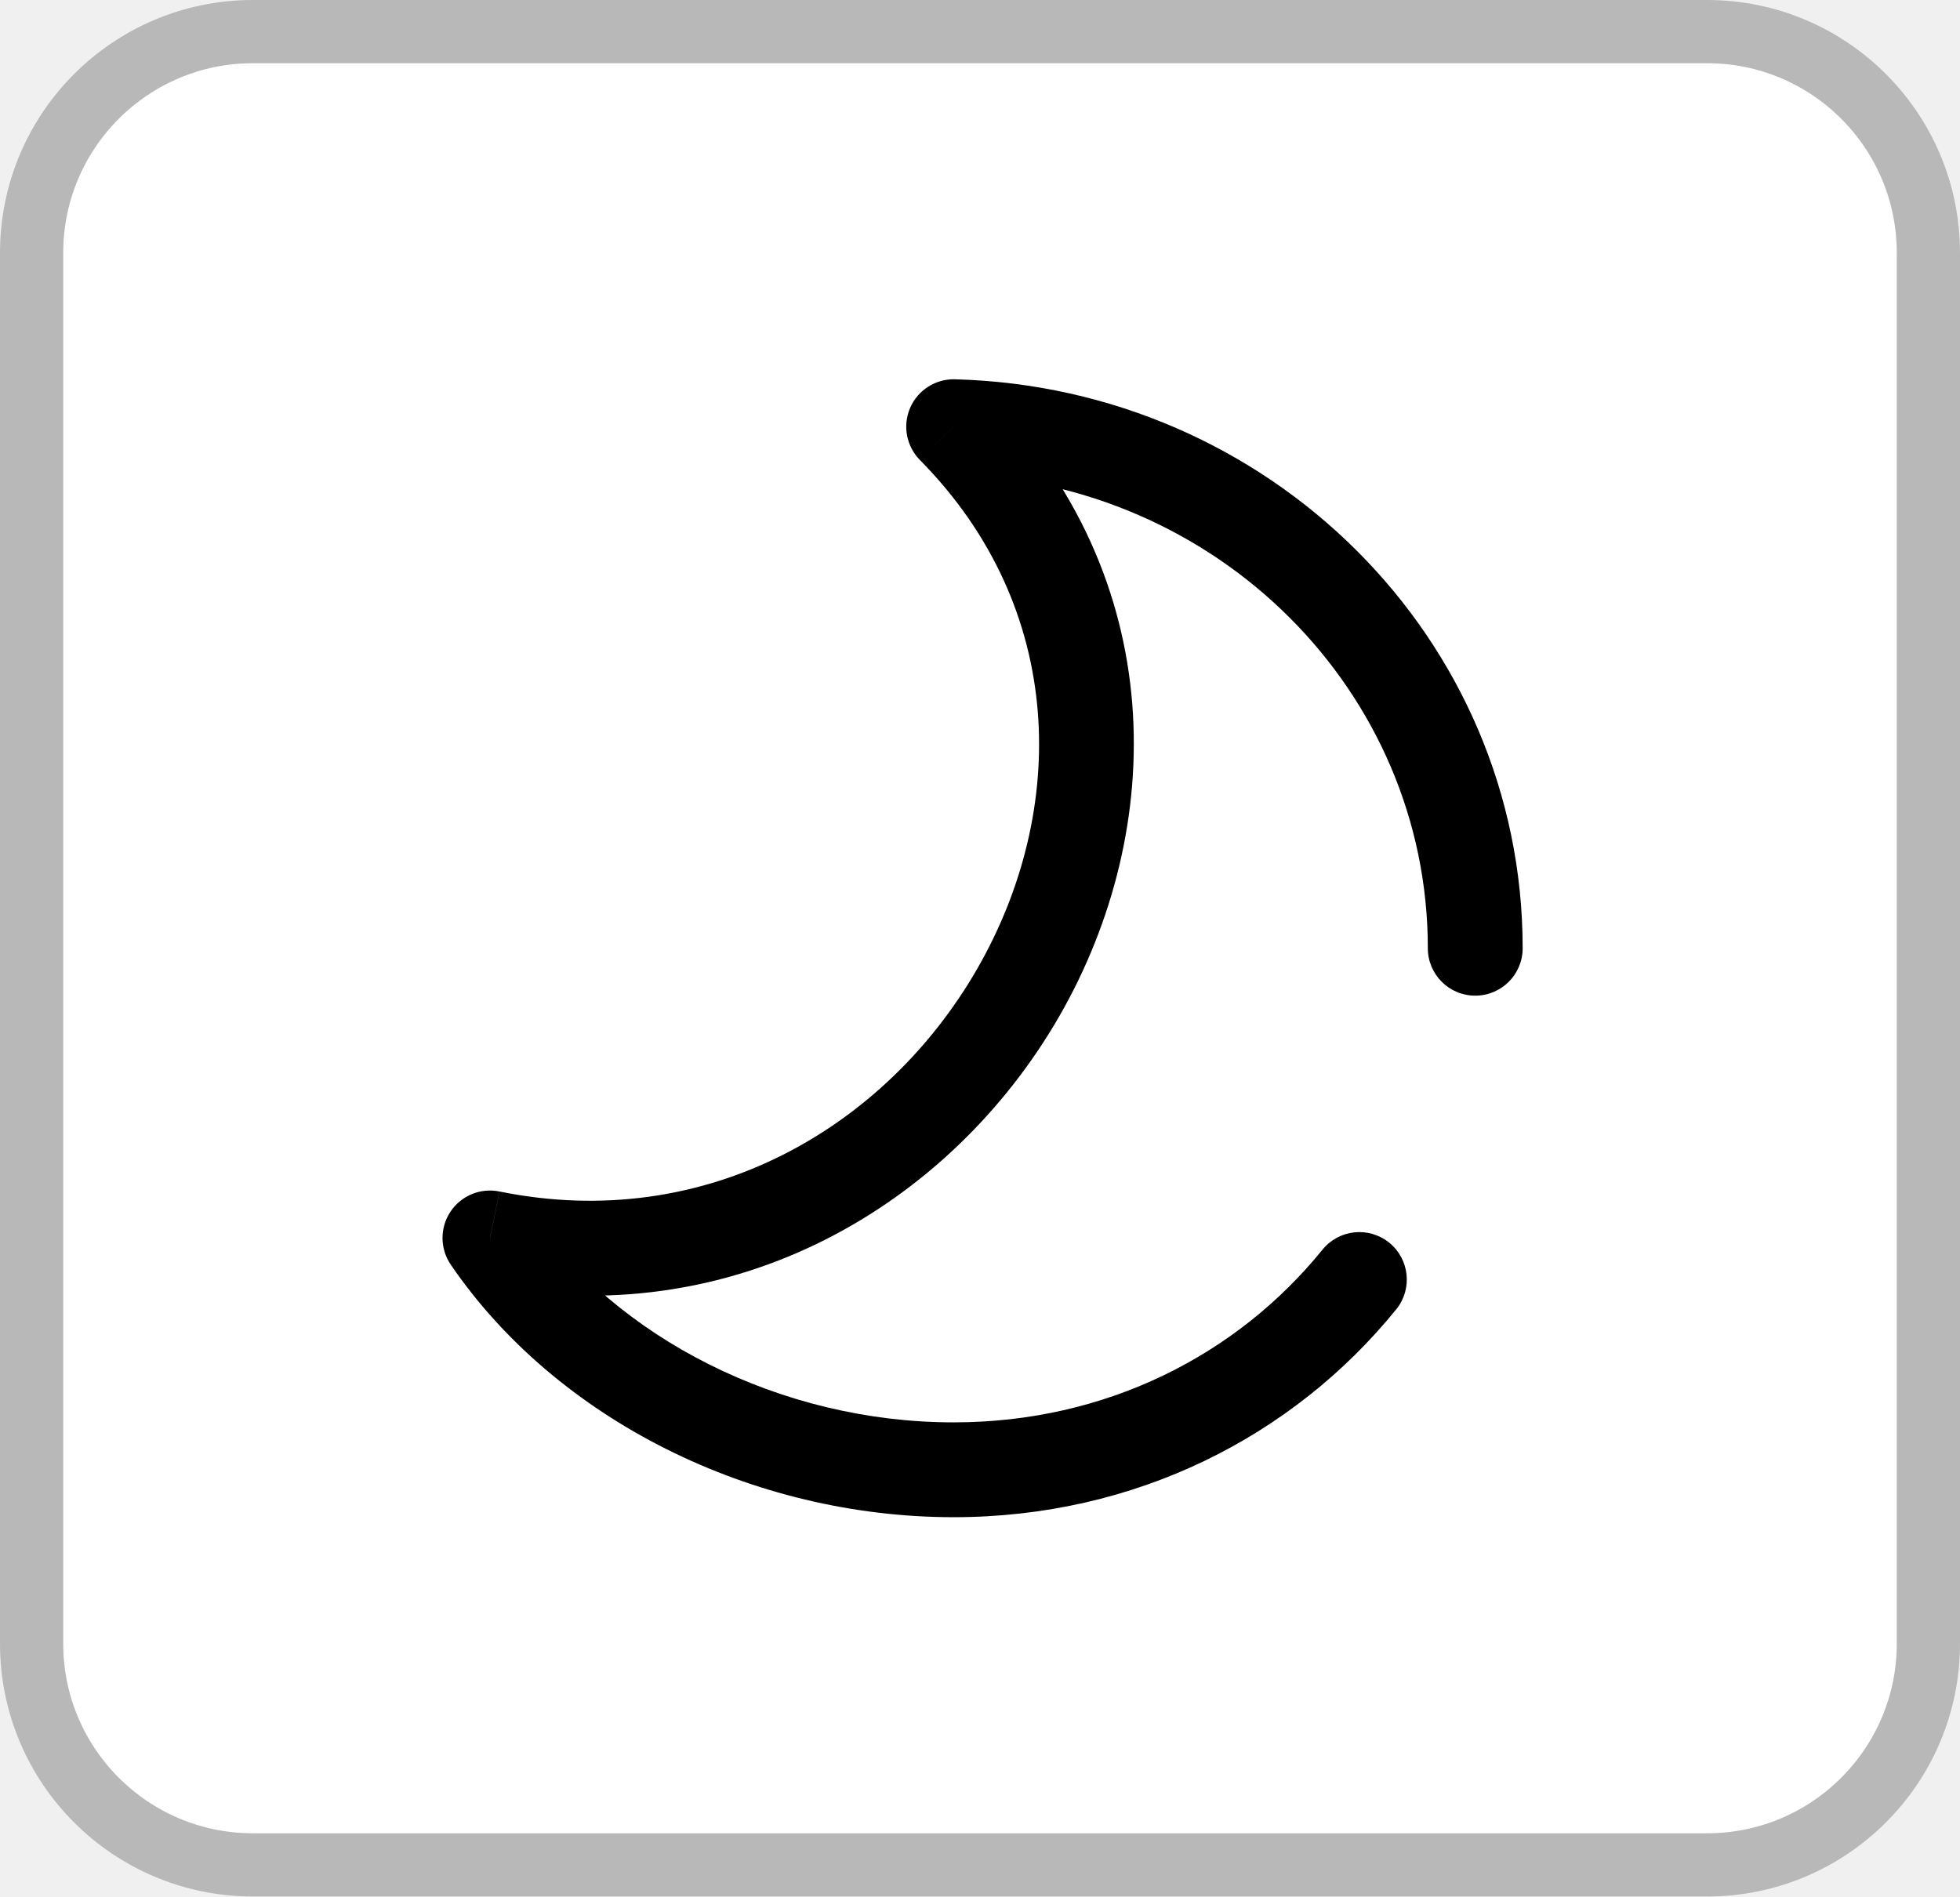
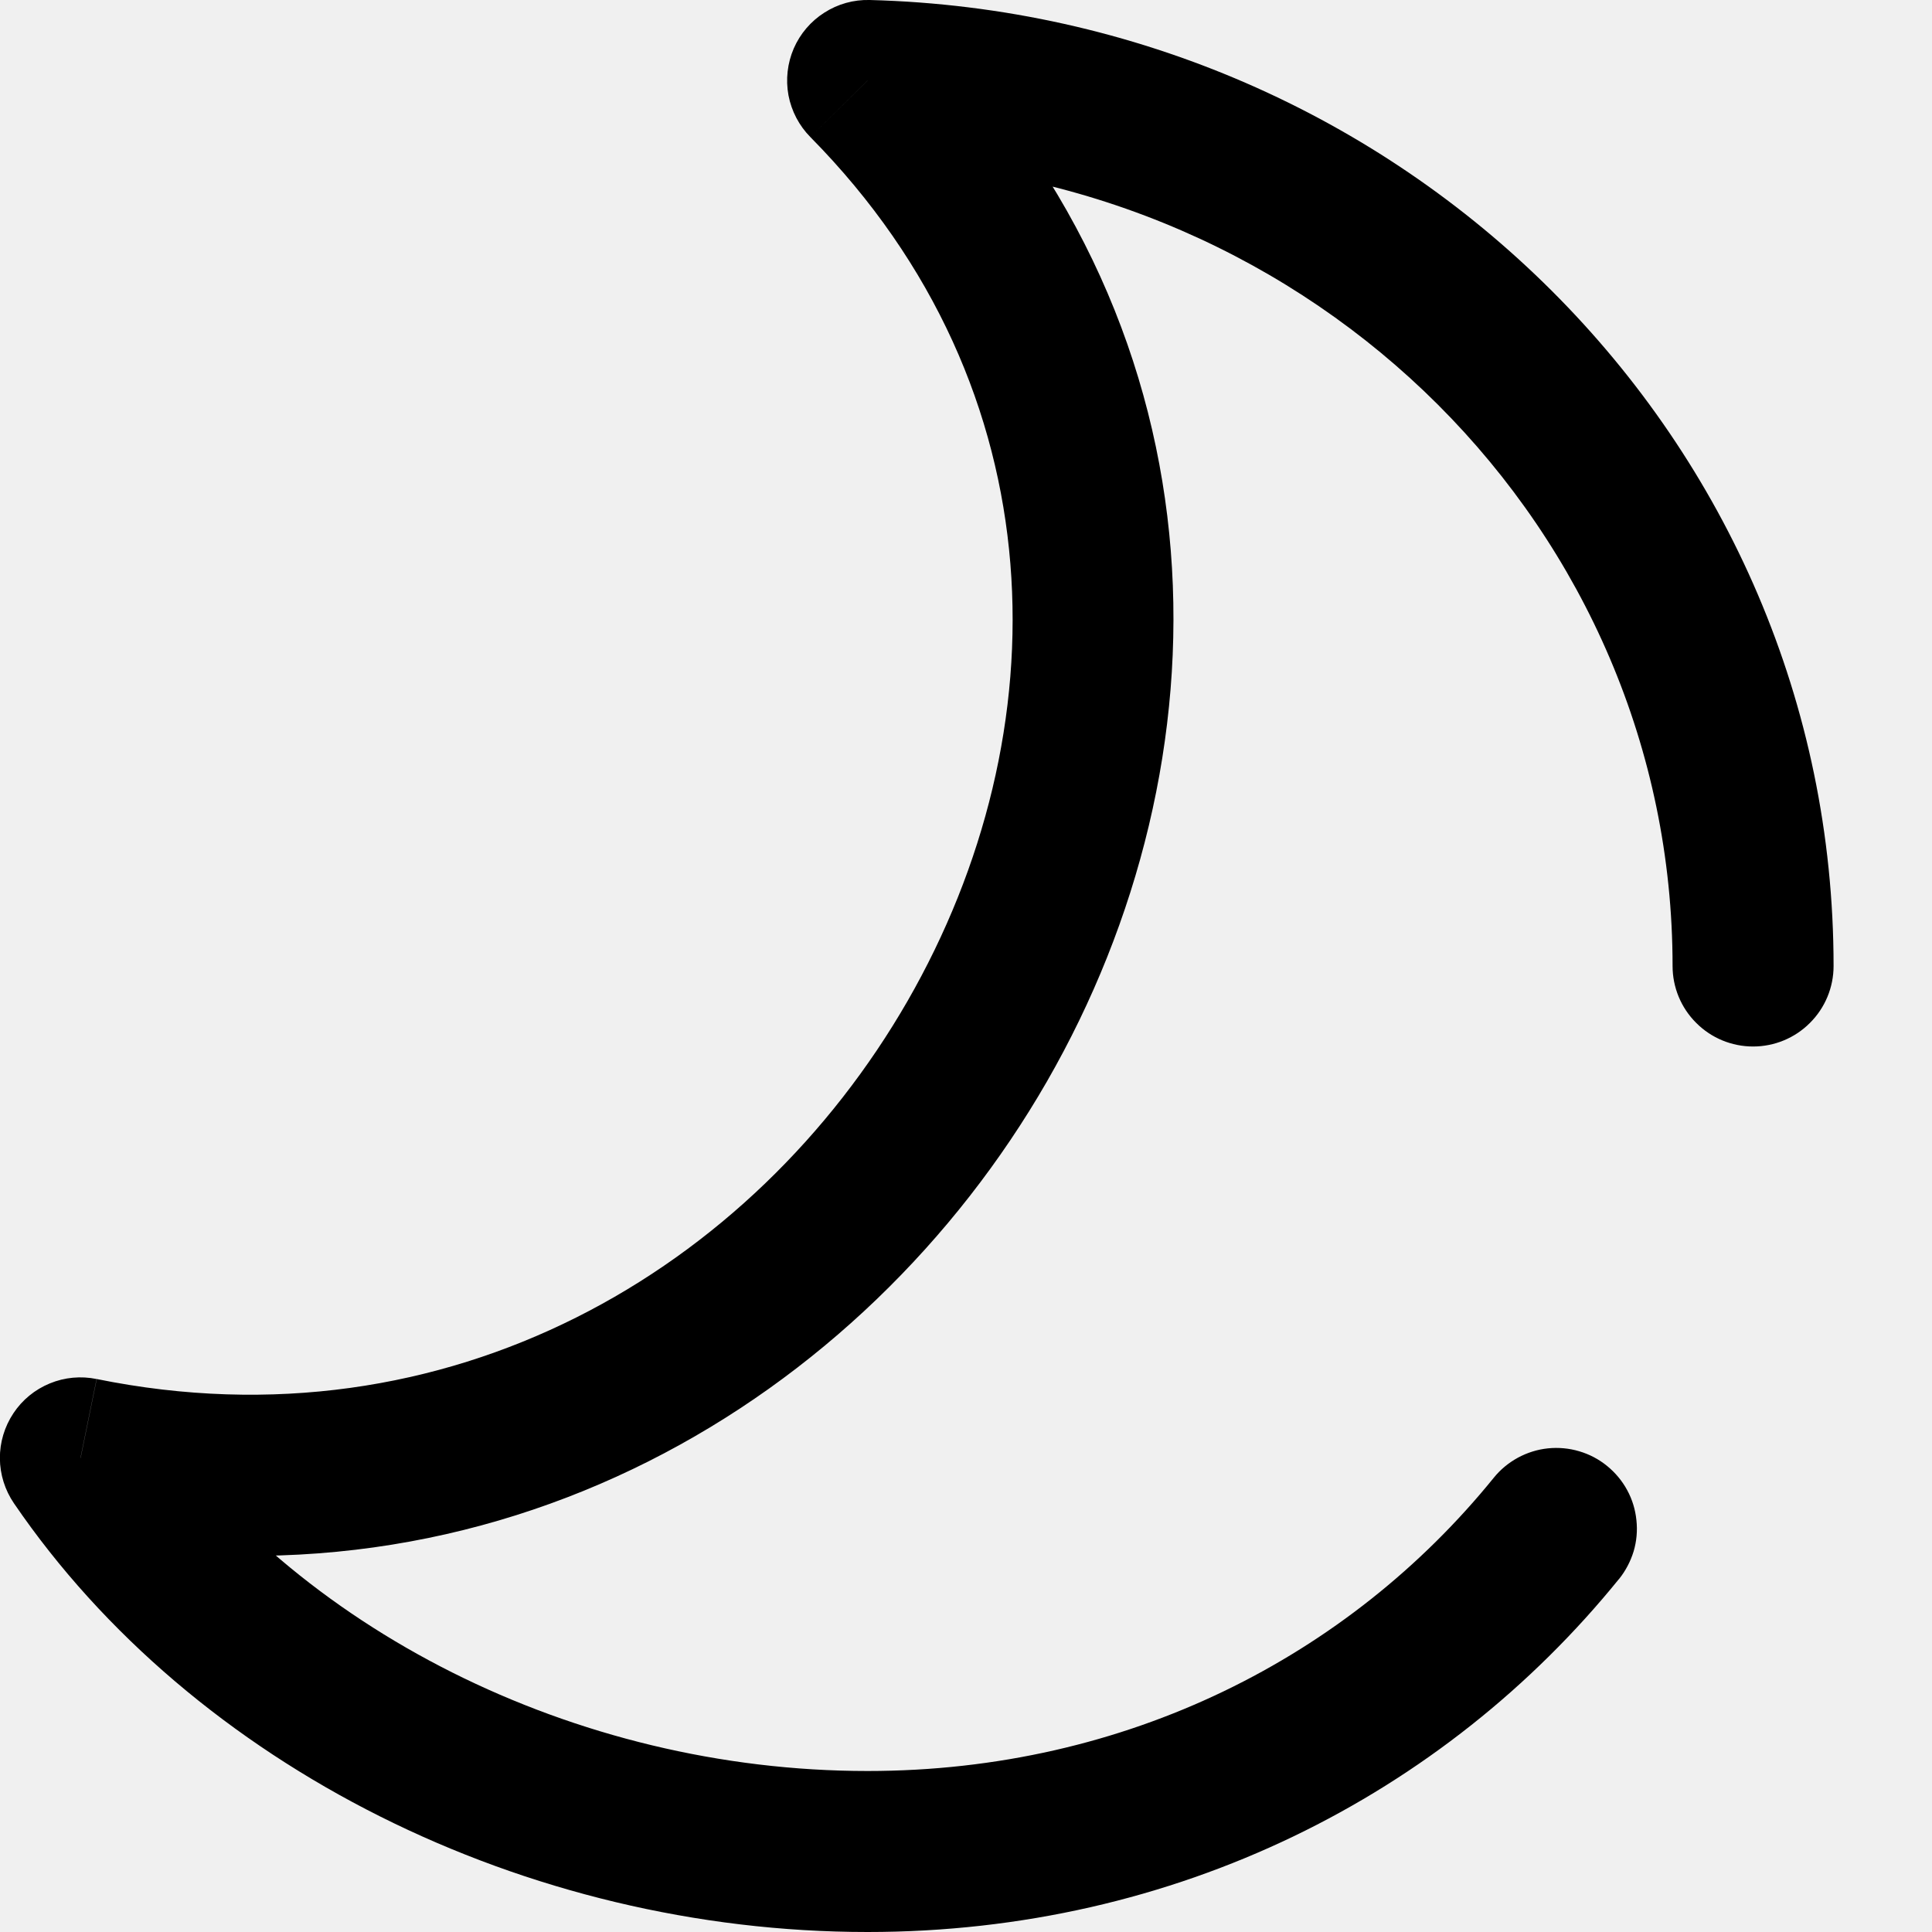
- <svg xmlns="http://www.w3.org/2000/svg" width="31" height="30" fill="none">
-   <rect x=".5" y=".5" width="30" height="29" rx="3.5" fill="#fff" stroke="#B8B8B8" />
-   <path d="M22.583 15a.75.75 0 0 0 1.5 0h-1.5Zm-7.5-8.25.02-.75a.75.75 0 0 0-.553 1.277l.533-.527ZM7.75 19.583l.15-.735a.75.75 0 0 0-.77 1.158l.62-.423Zm14.333 1.13a.75.75 0 1 0-1.166-.945l1.166.944Zm2-5.713c0-4.907-4.01-8.87-8.98-9l-.04 1.5c4.198.11 7.52 3.445 7.52 7.5h1.5ZM7.13 20.006C8.805 22.46 11.9 24 15.083 24v-1.5c-2.736 0-5.346-1.335-6.713-3.34l-1.24.846Zm.47.312c4.01.816 7.446-1.274 9.154-4.242 1.71-2.972 1.746-6.932-1.137-9.853L14.55 7.277c2.327 2.357 2.34 5.555.905 8.05-1.439 2.5-4.275 4.188-7.554 3.521l-.3 1.47ZM15.083 24c2.873 0 5.37-1.277 7-3.288l-1.166-.944c-1.35 1.665-3.42 2.732-5.834 2.732V24Z" fill="#000" />
+ <svg xmlns="http://www.w3.org/2000/svg" width="18" height="18" viewBox="0 0 18 18" fill="none">
+   <path d="M15.583 9C15.583 9.199 15.662 9.39 15.803 9.53C15.943 9.671 16.134 9.75 16.333 9.75C16.532 9.75 16.723 9.671 16.863 9.53C17.004 9.39 17.083 9.199 17.083 9H15.583ZM8.083 0.75L8.103 1.24711e-05C7.953 -0.004 7.806 0.037 7.68 0.118C7.554 0.198 7.455 0.314 7.395 0.452C7.336 0.589 7.319 0.741 7.346 0.888C7.374 1.035 7.445 1.171 7.55 1.277L8.083 0.75ZM0.75 13.583L0.9 12.848C0.754 12.818 0.602 12.832 0.464 12.889C0.325 12.946 0.207 13.043 0.125 13.167C0.042 13.292 -0.002 13.438 -0.001 13.588C0 13.737 0.046 13.883 0.13 14.006L0.75 13.583ZM15.083 14.713C15.145 14.636 15.191 14.548 15.22 14.454C15.248 14.36 15.257 14.26 15.246 14.162C15.236 14.064 15.207 13.969 15.16 13.883C15.113 13.796 15.049 13.72 14.973 13.658C14.896 13.595 14.808 13.549 14.713 13.521C14.619 13.493 14.52 13.484 14.422 13.494C14.324 13.504 14.229 13.534 14.142 13.581C14.056 13.628 13.979 13.691 13.917 13.768L15.083 14.712V14.713ZM17.083 9C17.083 4.093 13.073 0.13 8.103 1.24711e-05L8.063 1.5C12.261 1.61 15.583 4.945 15.583 9H17.083ZM0.13 14.006C1.805 16.46 4.9 18 8.083 18V16.5C5.347 16.5 2.737 15.165 1.37 13.16L0.13 14.006ZM0.6 14.318C4.61 15.134 8.046 13.044 9.754 10.076C11.464 7.104 11.5 3.144 8.617 0.223L7.55 1.277C9.877 3.634 9.89 6.832 8.455 9.327C7.016 11.827 4.18 13.515 0.901 12.848L0.601 14.318H0.6ZM8.083 18C10.956 18 13.453 16.723 15.083 14.712L13.917 13.768C12.567 15.433 10.497 16.5 8.083 16.5V18Z" fill="black" />
</svg>
